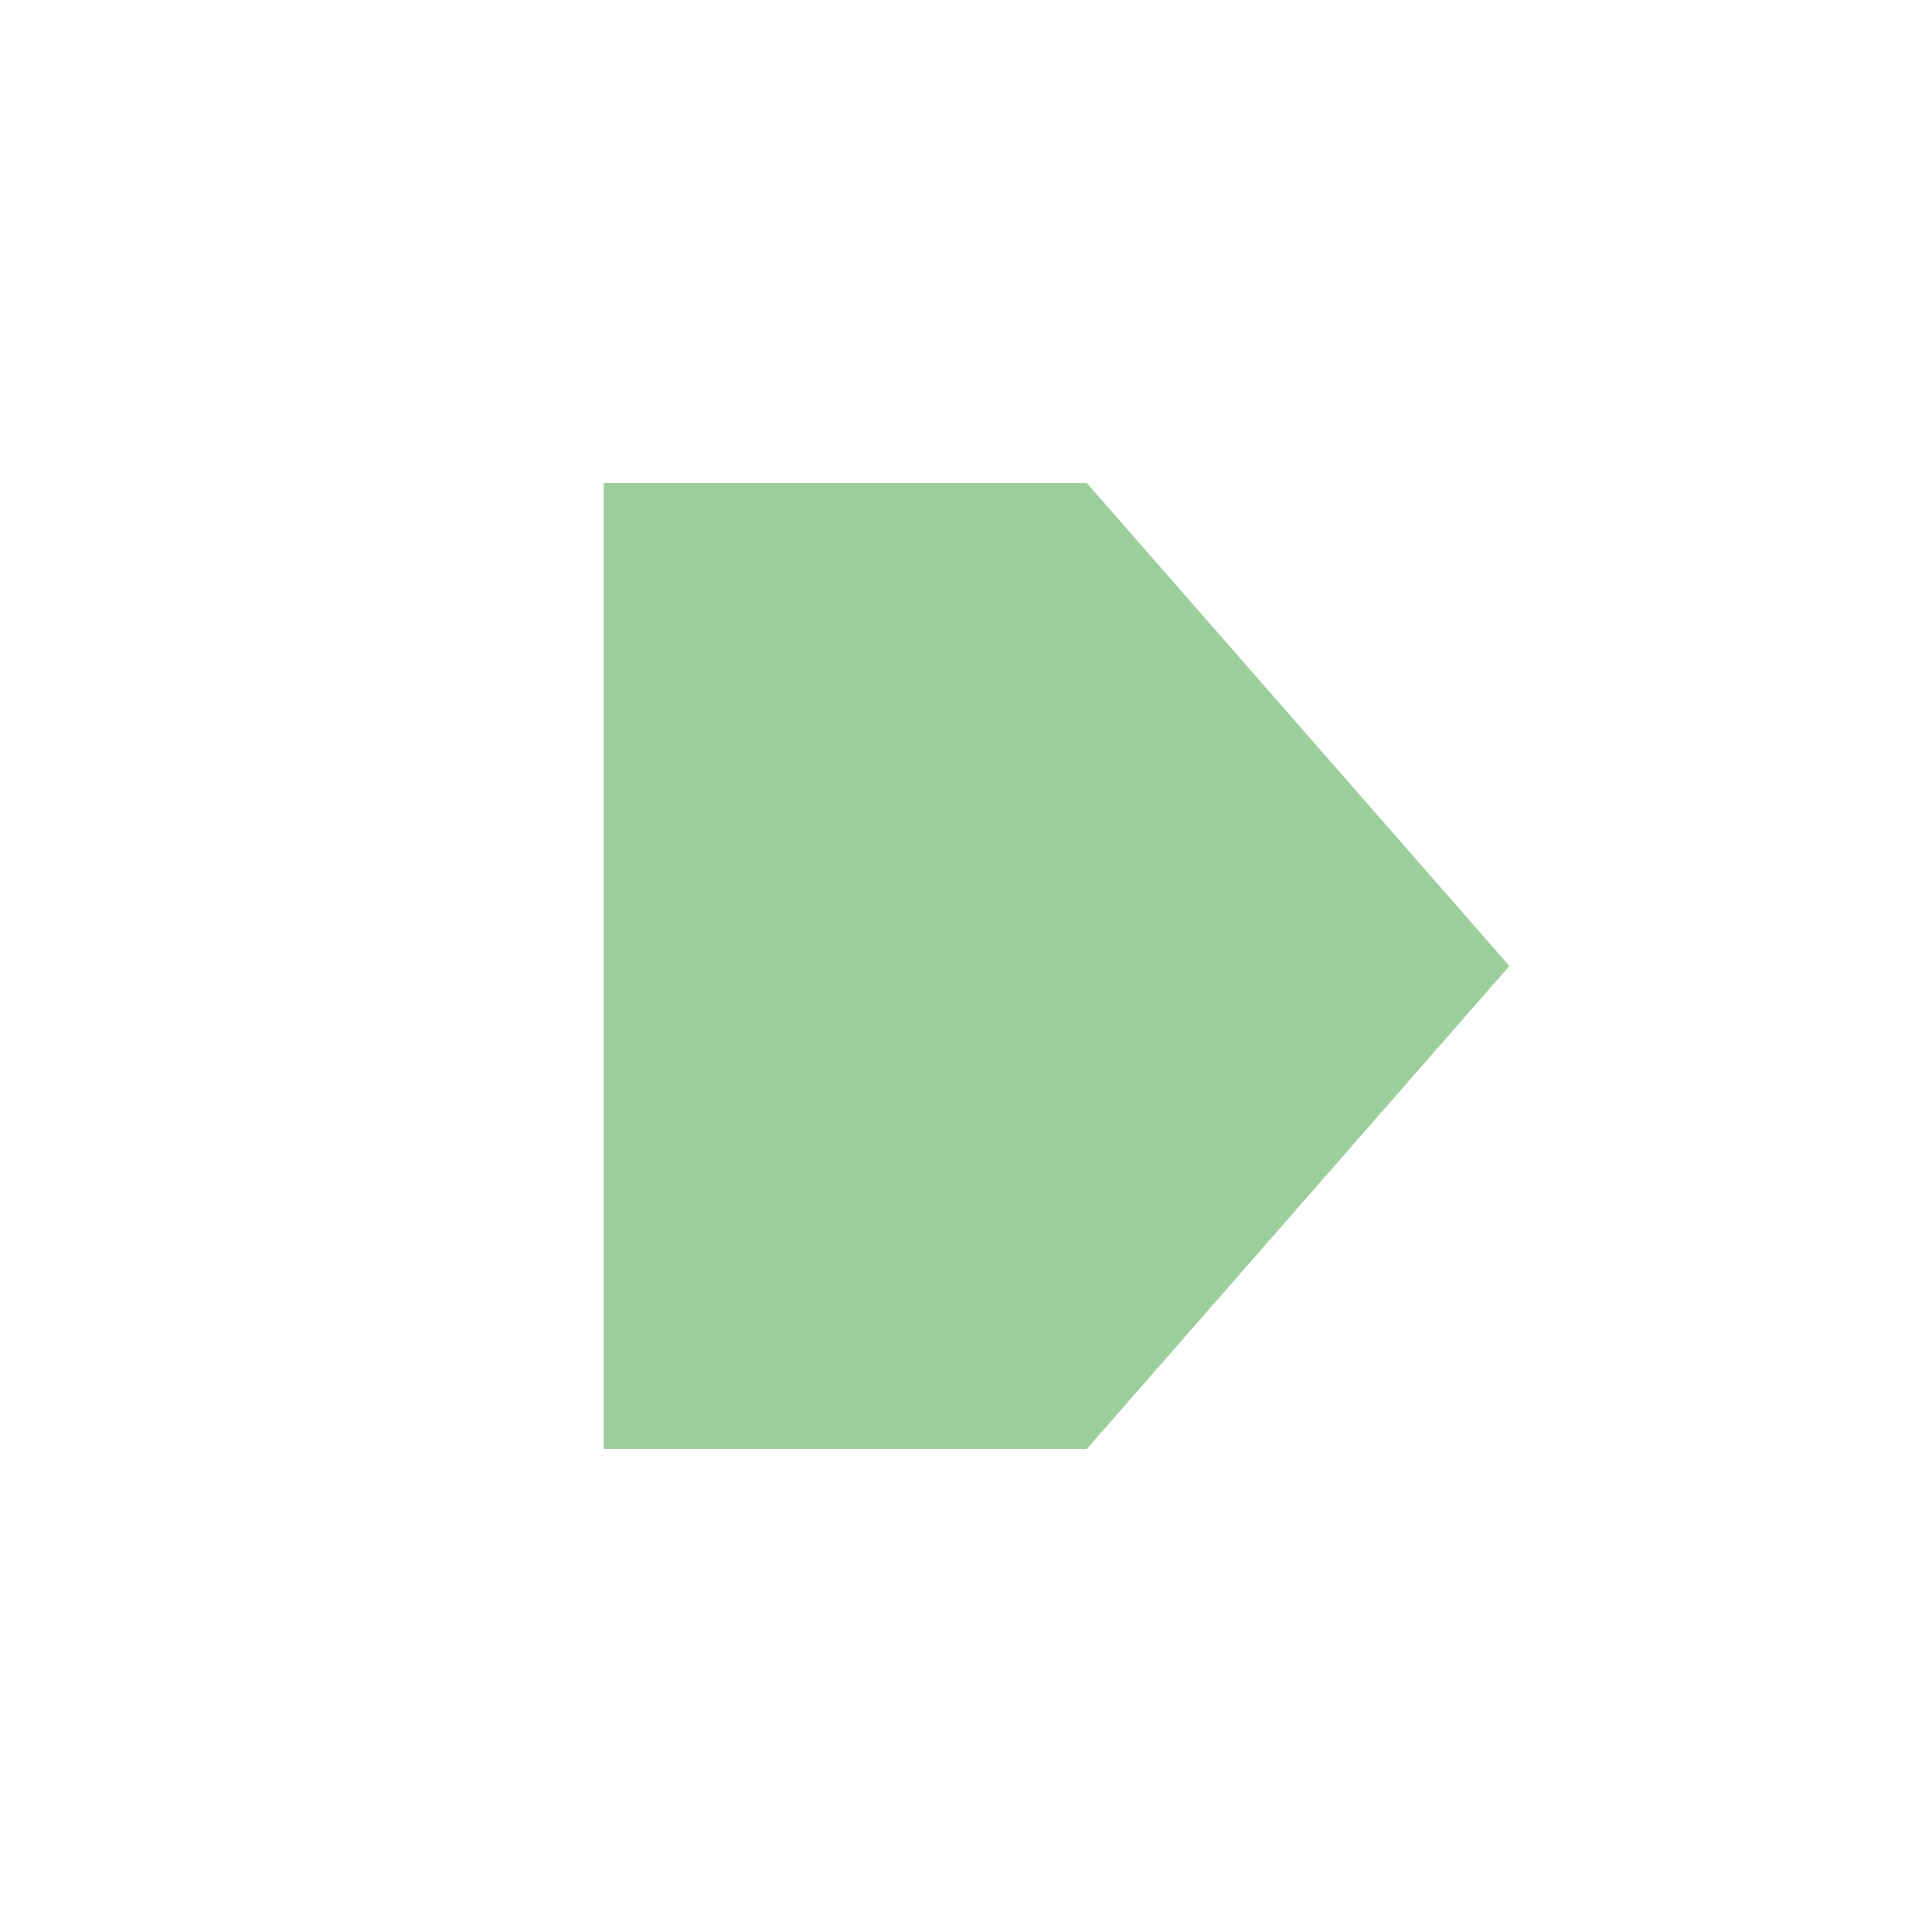
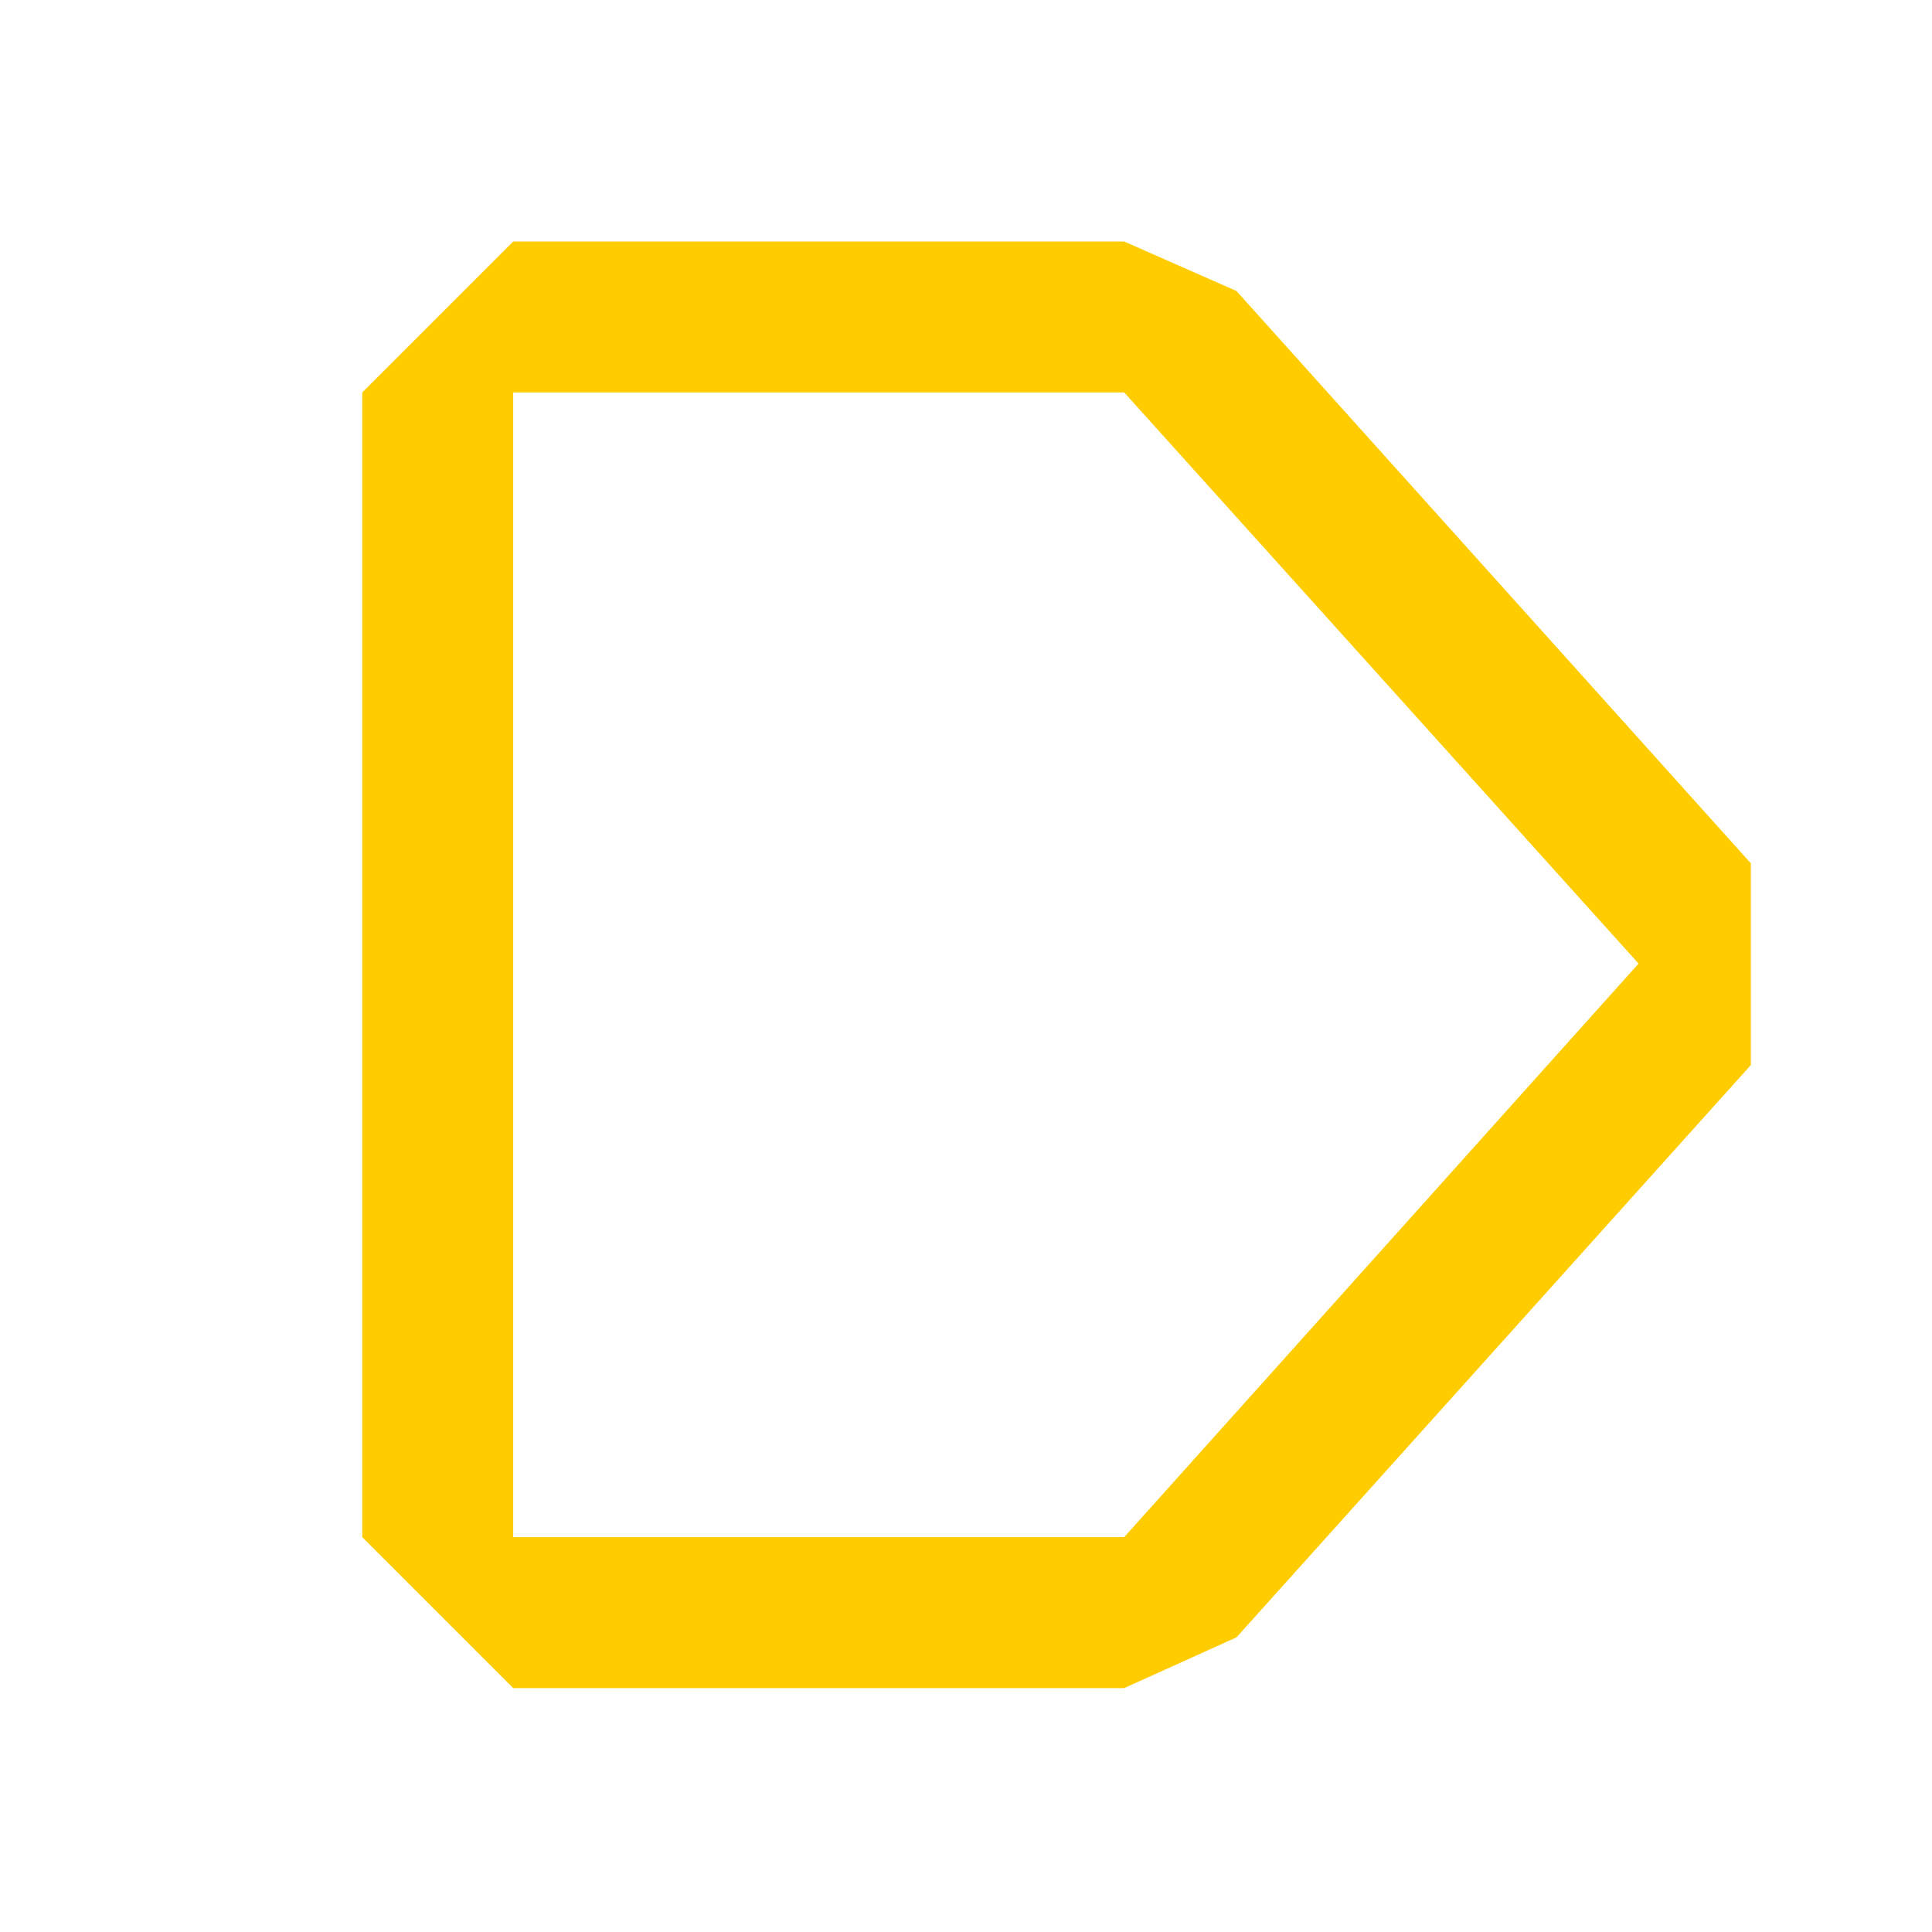
- <svg xmlns="http://www.w3.org/2000/svg" viewBox="0 0 16 16">
-   <defs>
-     <style>.icon-canvas-transparent,.icon-vs-out{fill:#f6f6f6;}.icon-canvas-transparent{opacity:0;}.cls-1{fill:#9cce9c;}</style>
-   </defs>
-   <g id="canvas">
-     <path class="icon-canvas-transparent" d="M16,0V16H0V0Z" />
-   </g>
-   <g id="outline" style="display: none;">
-     <path class="icon-vs-out" d="M13.829,8,9.454,13H4V3H9.454Z" />
-   </g>
-   <g id="iconBg">
-     <path class="cls-1" d="M12.5,8,9,12H5V4H9Z" />
-   </g>
+ <svg xmlns="http://www.w3.org/2000/svg" width="16" height="16" viewBox="0 0 16 16" fill="none">
+   <path d="M14.5 7.15L10.24 2.41L9.31 2H4.25L3 3.25V12.73L4.25 13.98H9.31L10.24 13.56L14.5 8.82V7.15ZM9.31 12.73H4.25V3.25H9.31L13.57 7.98L9.31 12.73Z" fill="#FFCC00" />
</svg>
